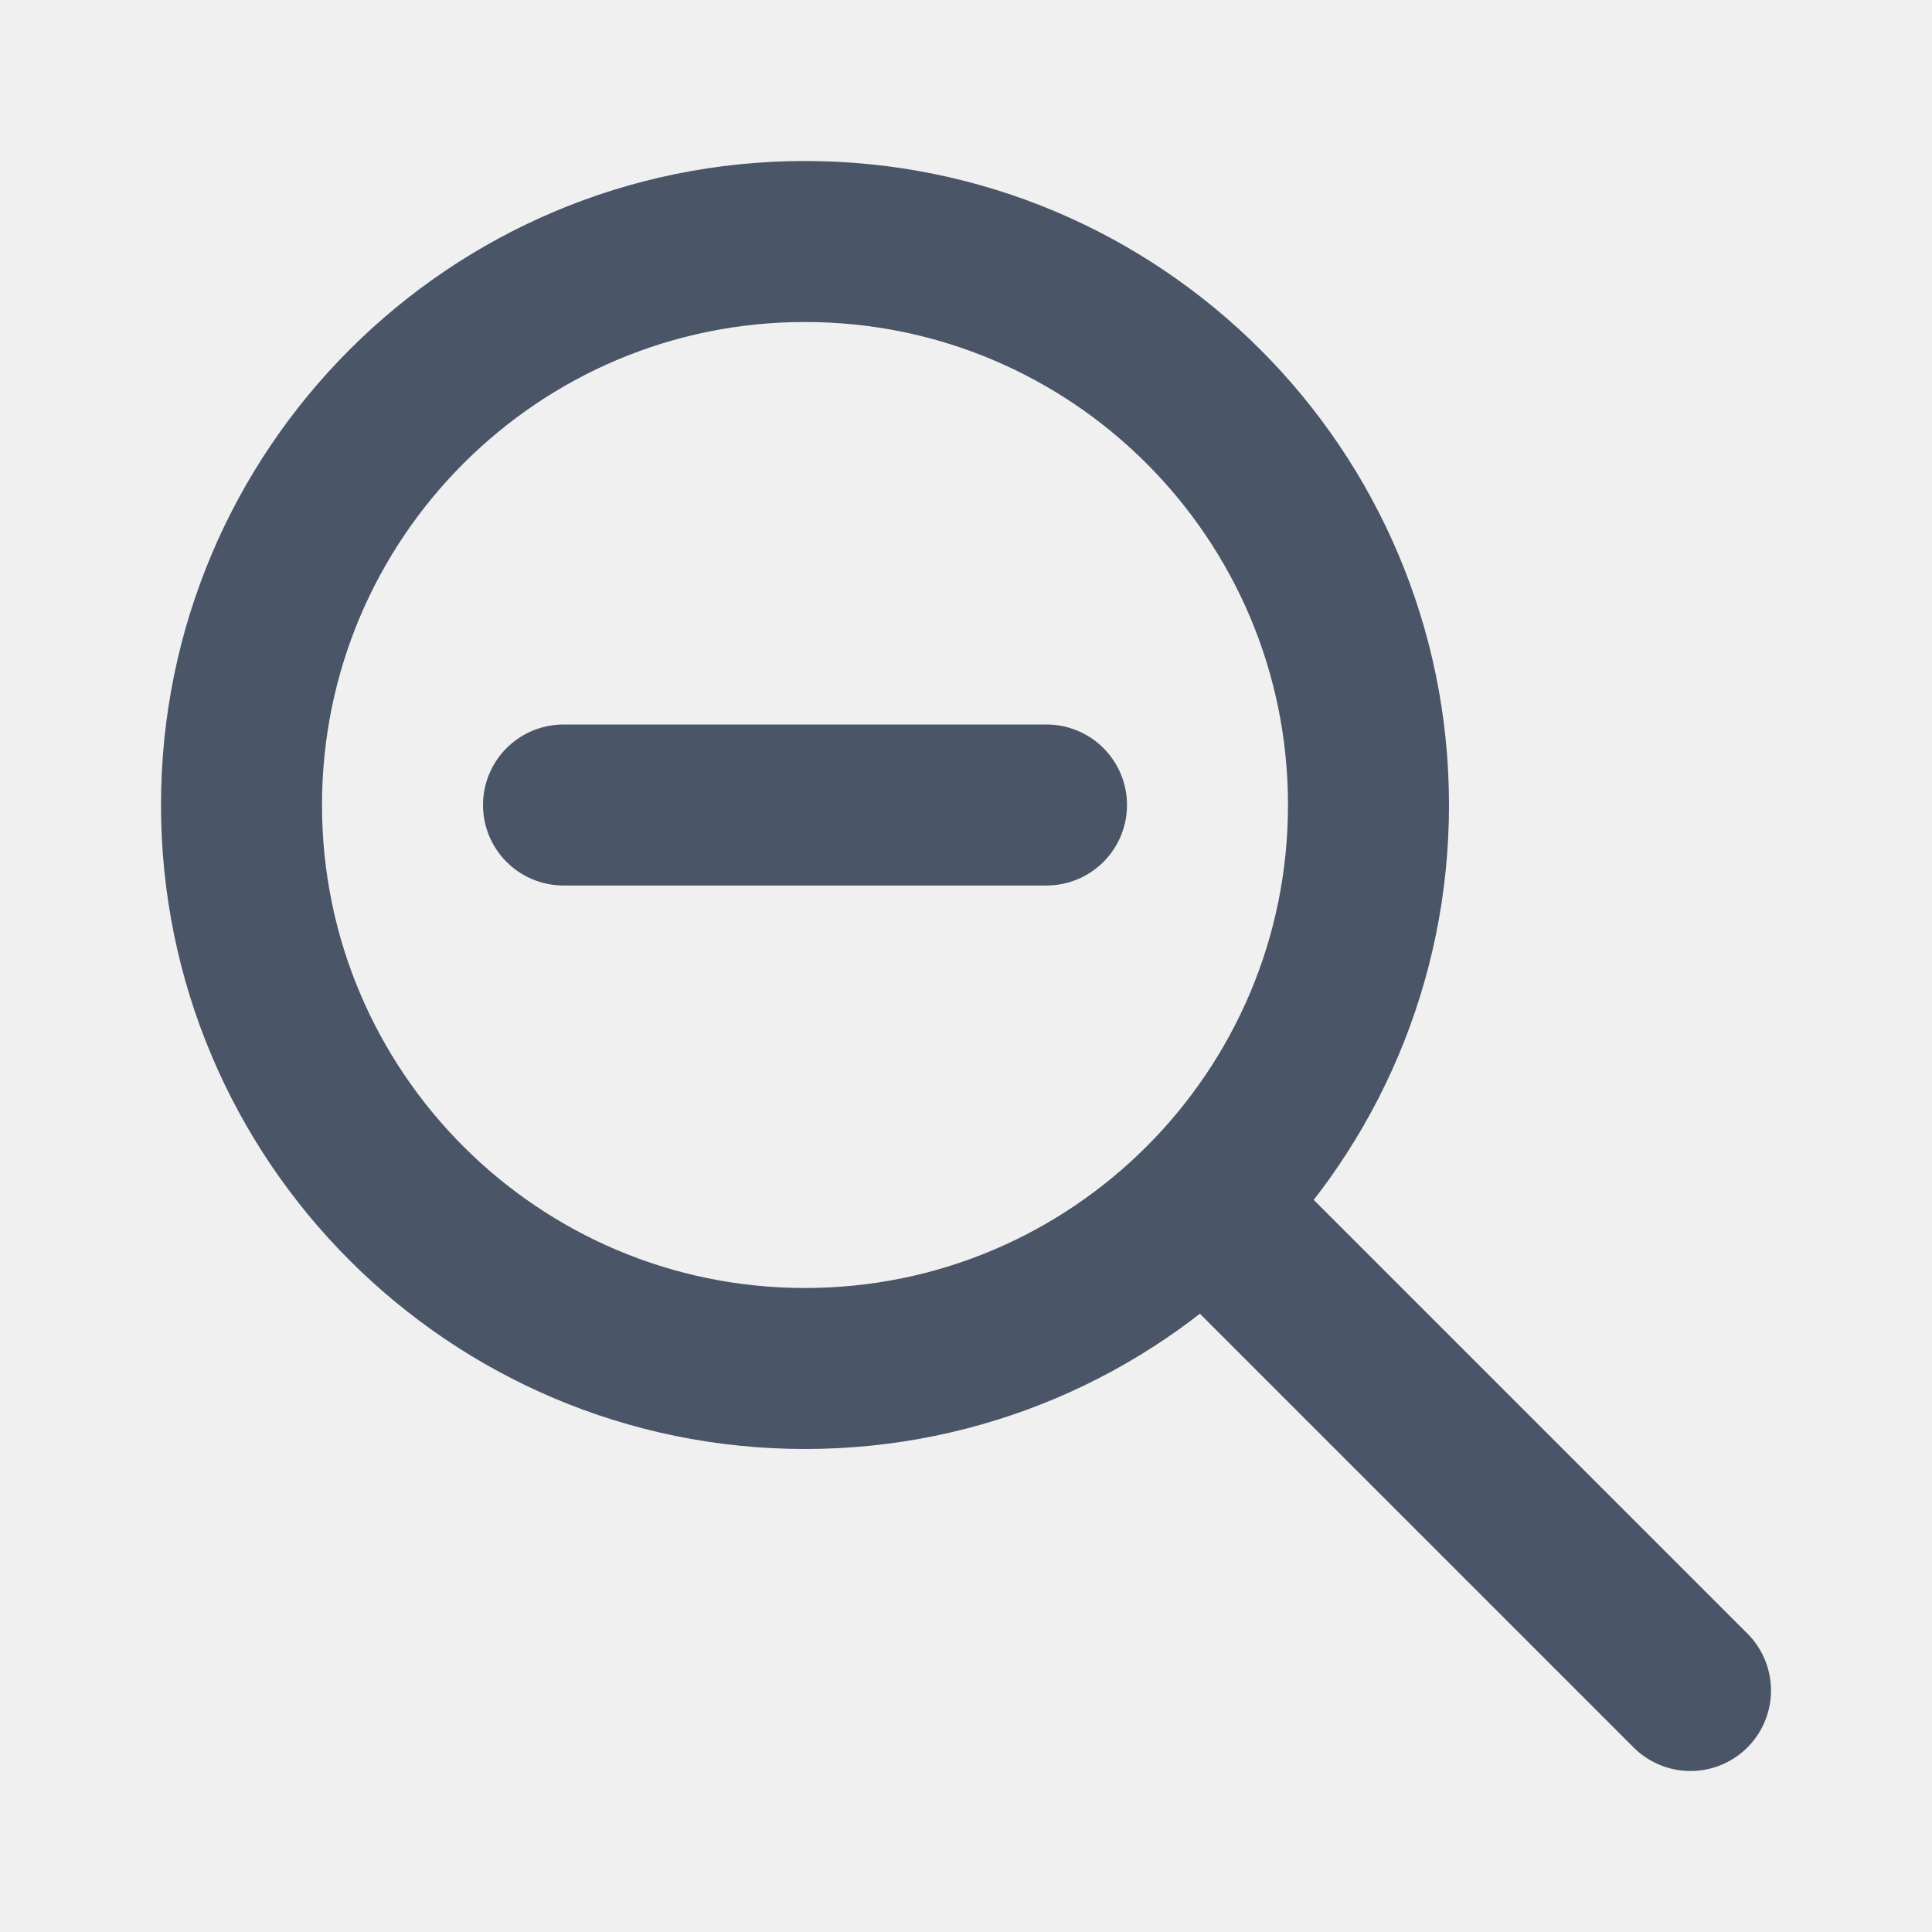
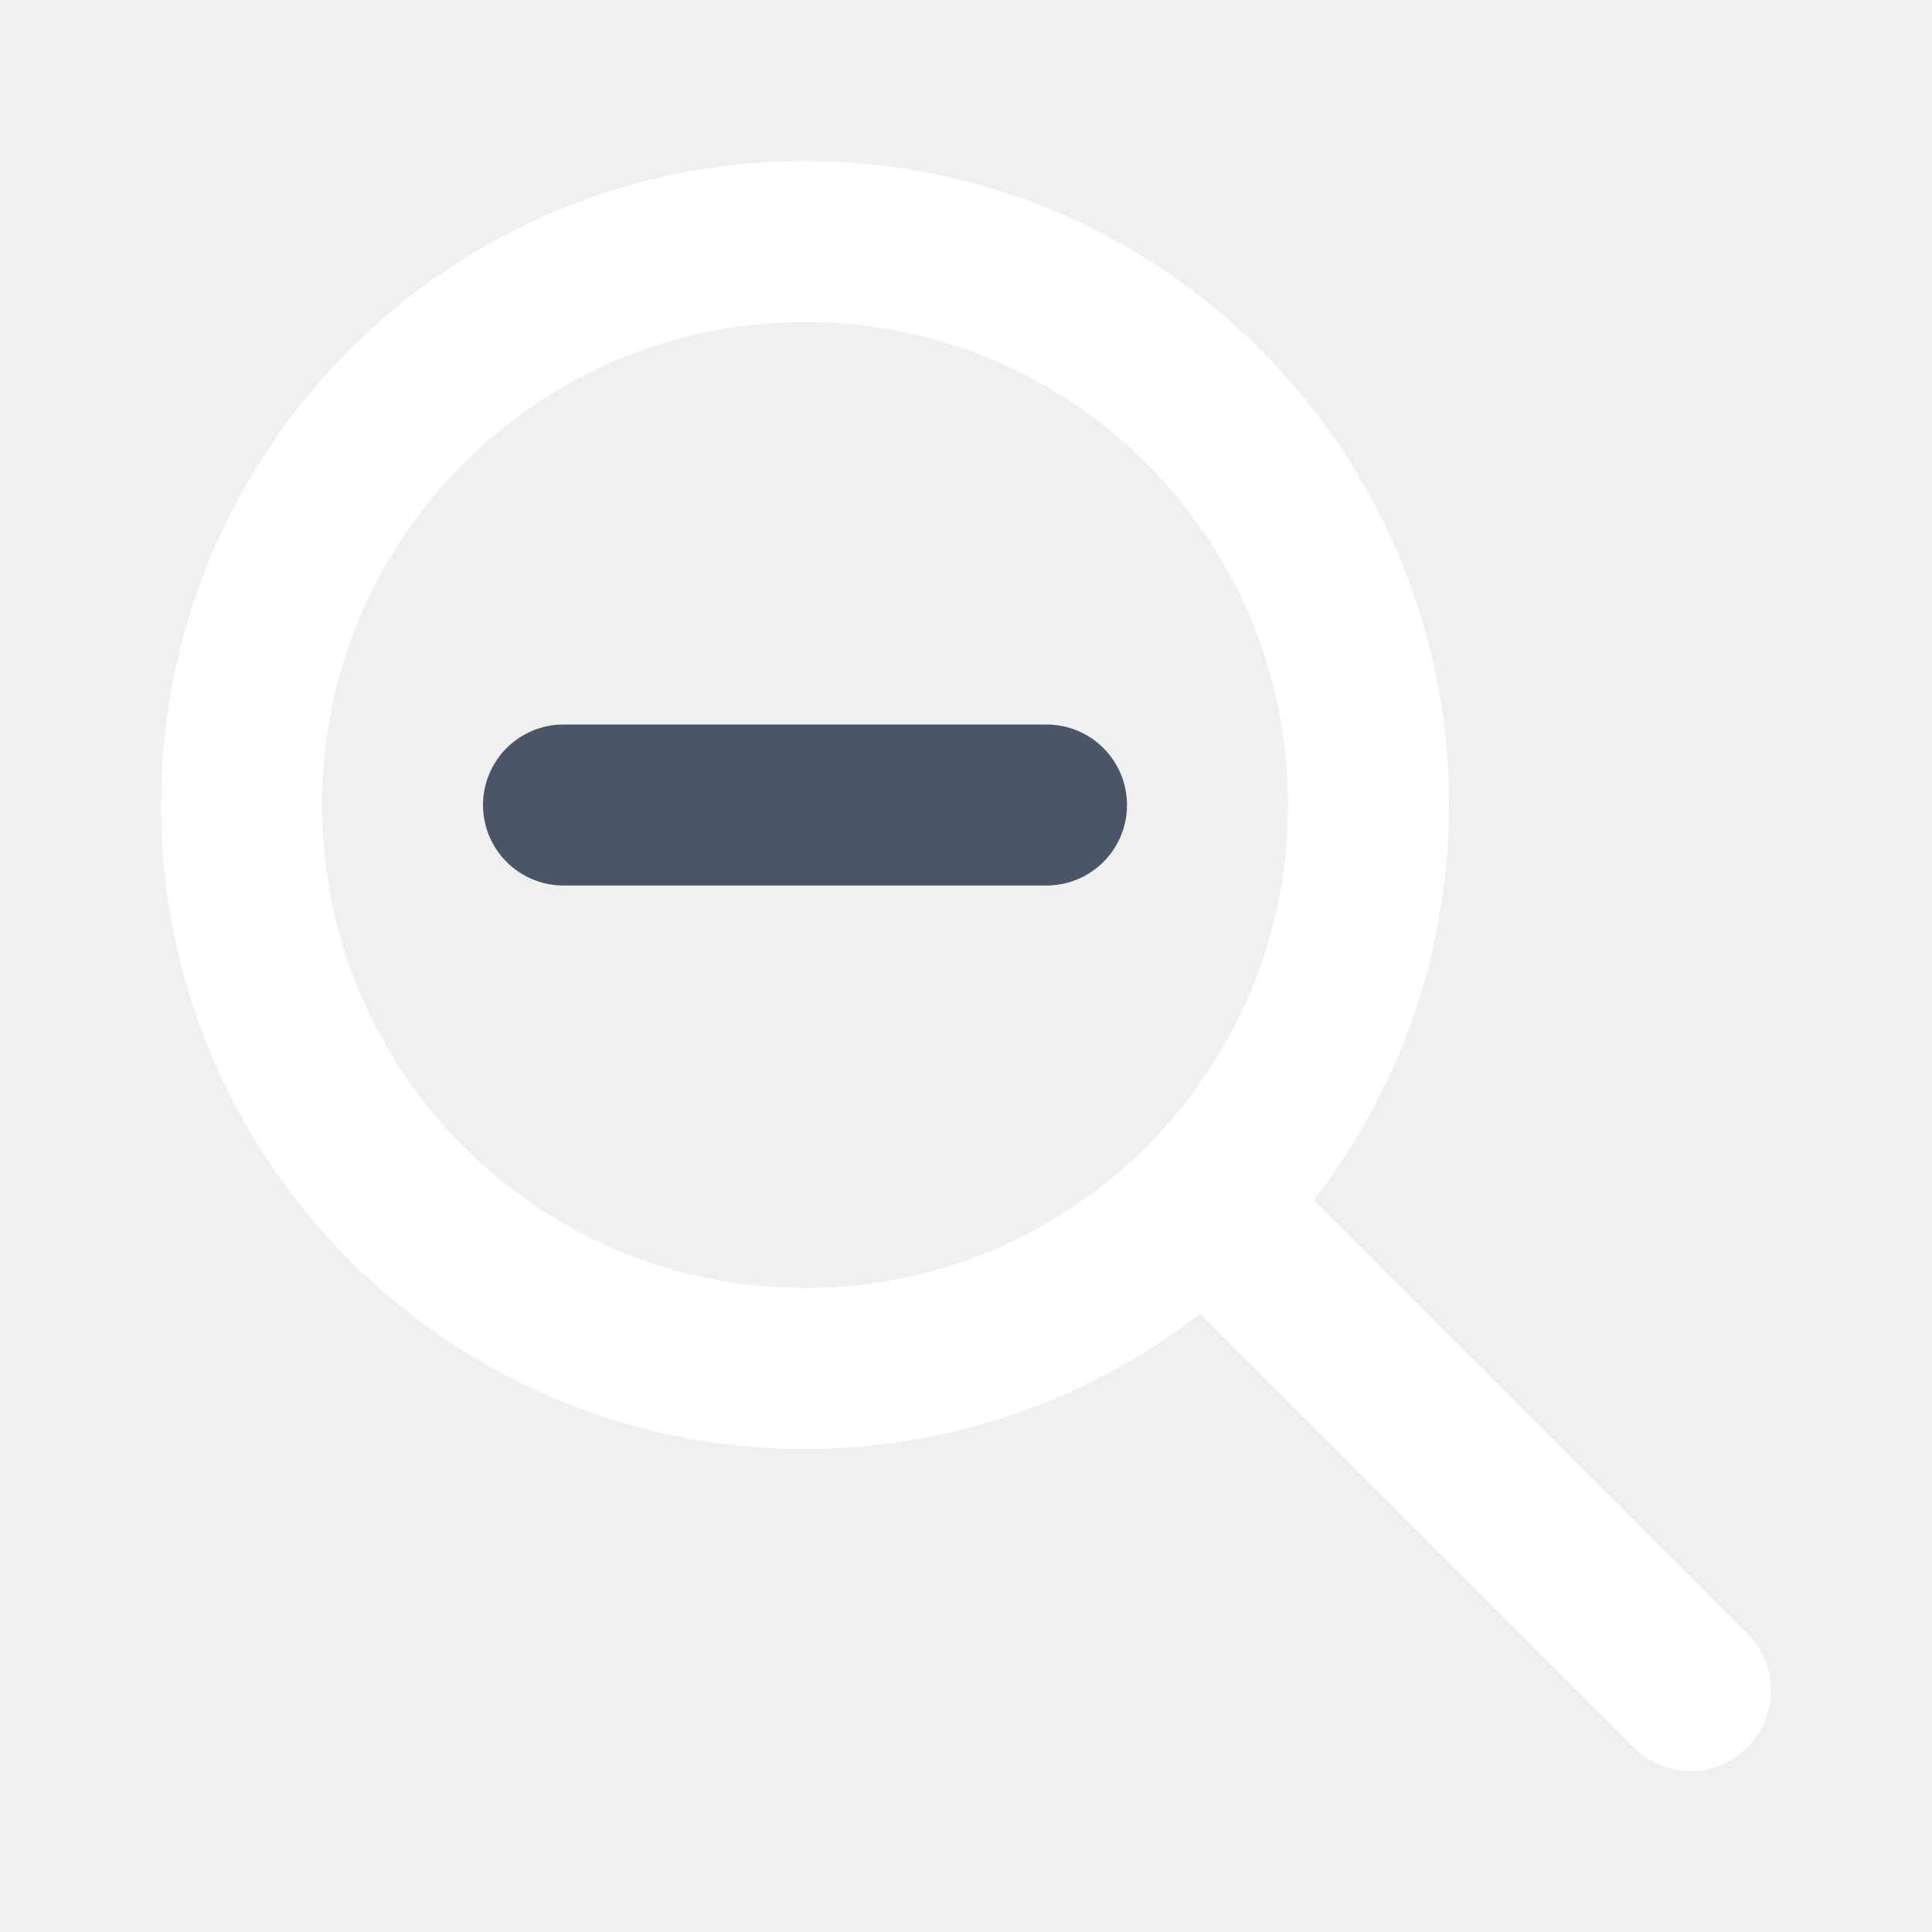
<svg xmlns="http://www.w3.org/2000/svg" width="24" height="24" viewBox="0 0 24 24" fill="none">
-   <path d="M21 21L15 15M17 10C17 13.866 13.866 17 10 17C6.134 17 3 13.866 3 10C3 6.134 6.134 3 10 3C13.866 3 17 6.134 17 10Z" stroke="#4A5568" stroke-width="2" stroke-linecap="round" stroke-linejoin="round" />
+   <path d="M21 21L15 15M17 10C17 13.866 13.866 17 10 17C6.134 17 3 13.866 3 10C3 6.134 6.134 3 10 3C13.866 3 17 6.134 17 10Z" stroke="#fff" stroke-width="2" stroke-linecap="round" stroke-linejoin="round" />
  <path d="M13 10H7" stroke="#4A5568" stroke-width="2" stroke-linecap="round" stroke-linejoin="round" />
</svg>
